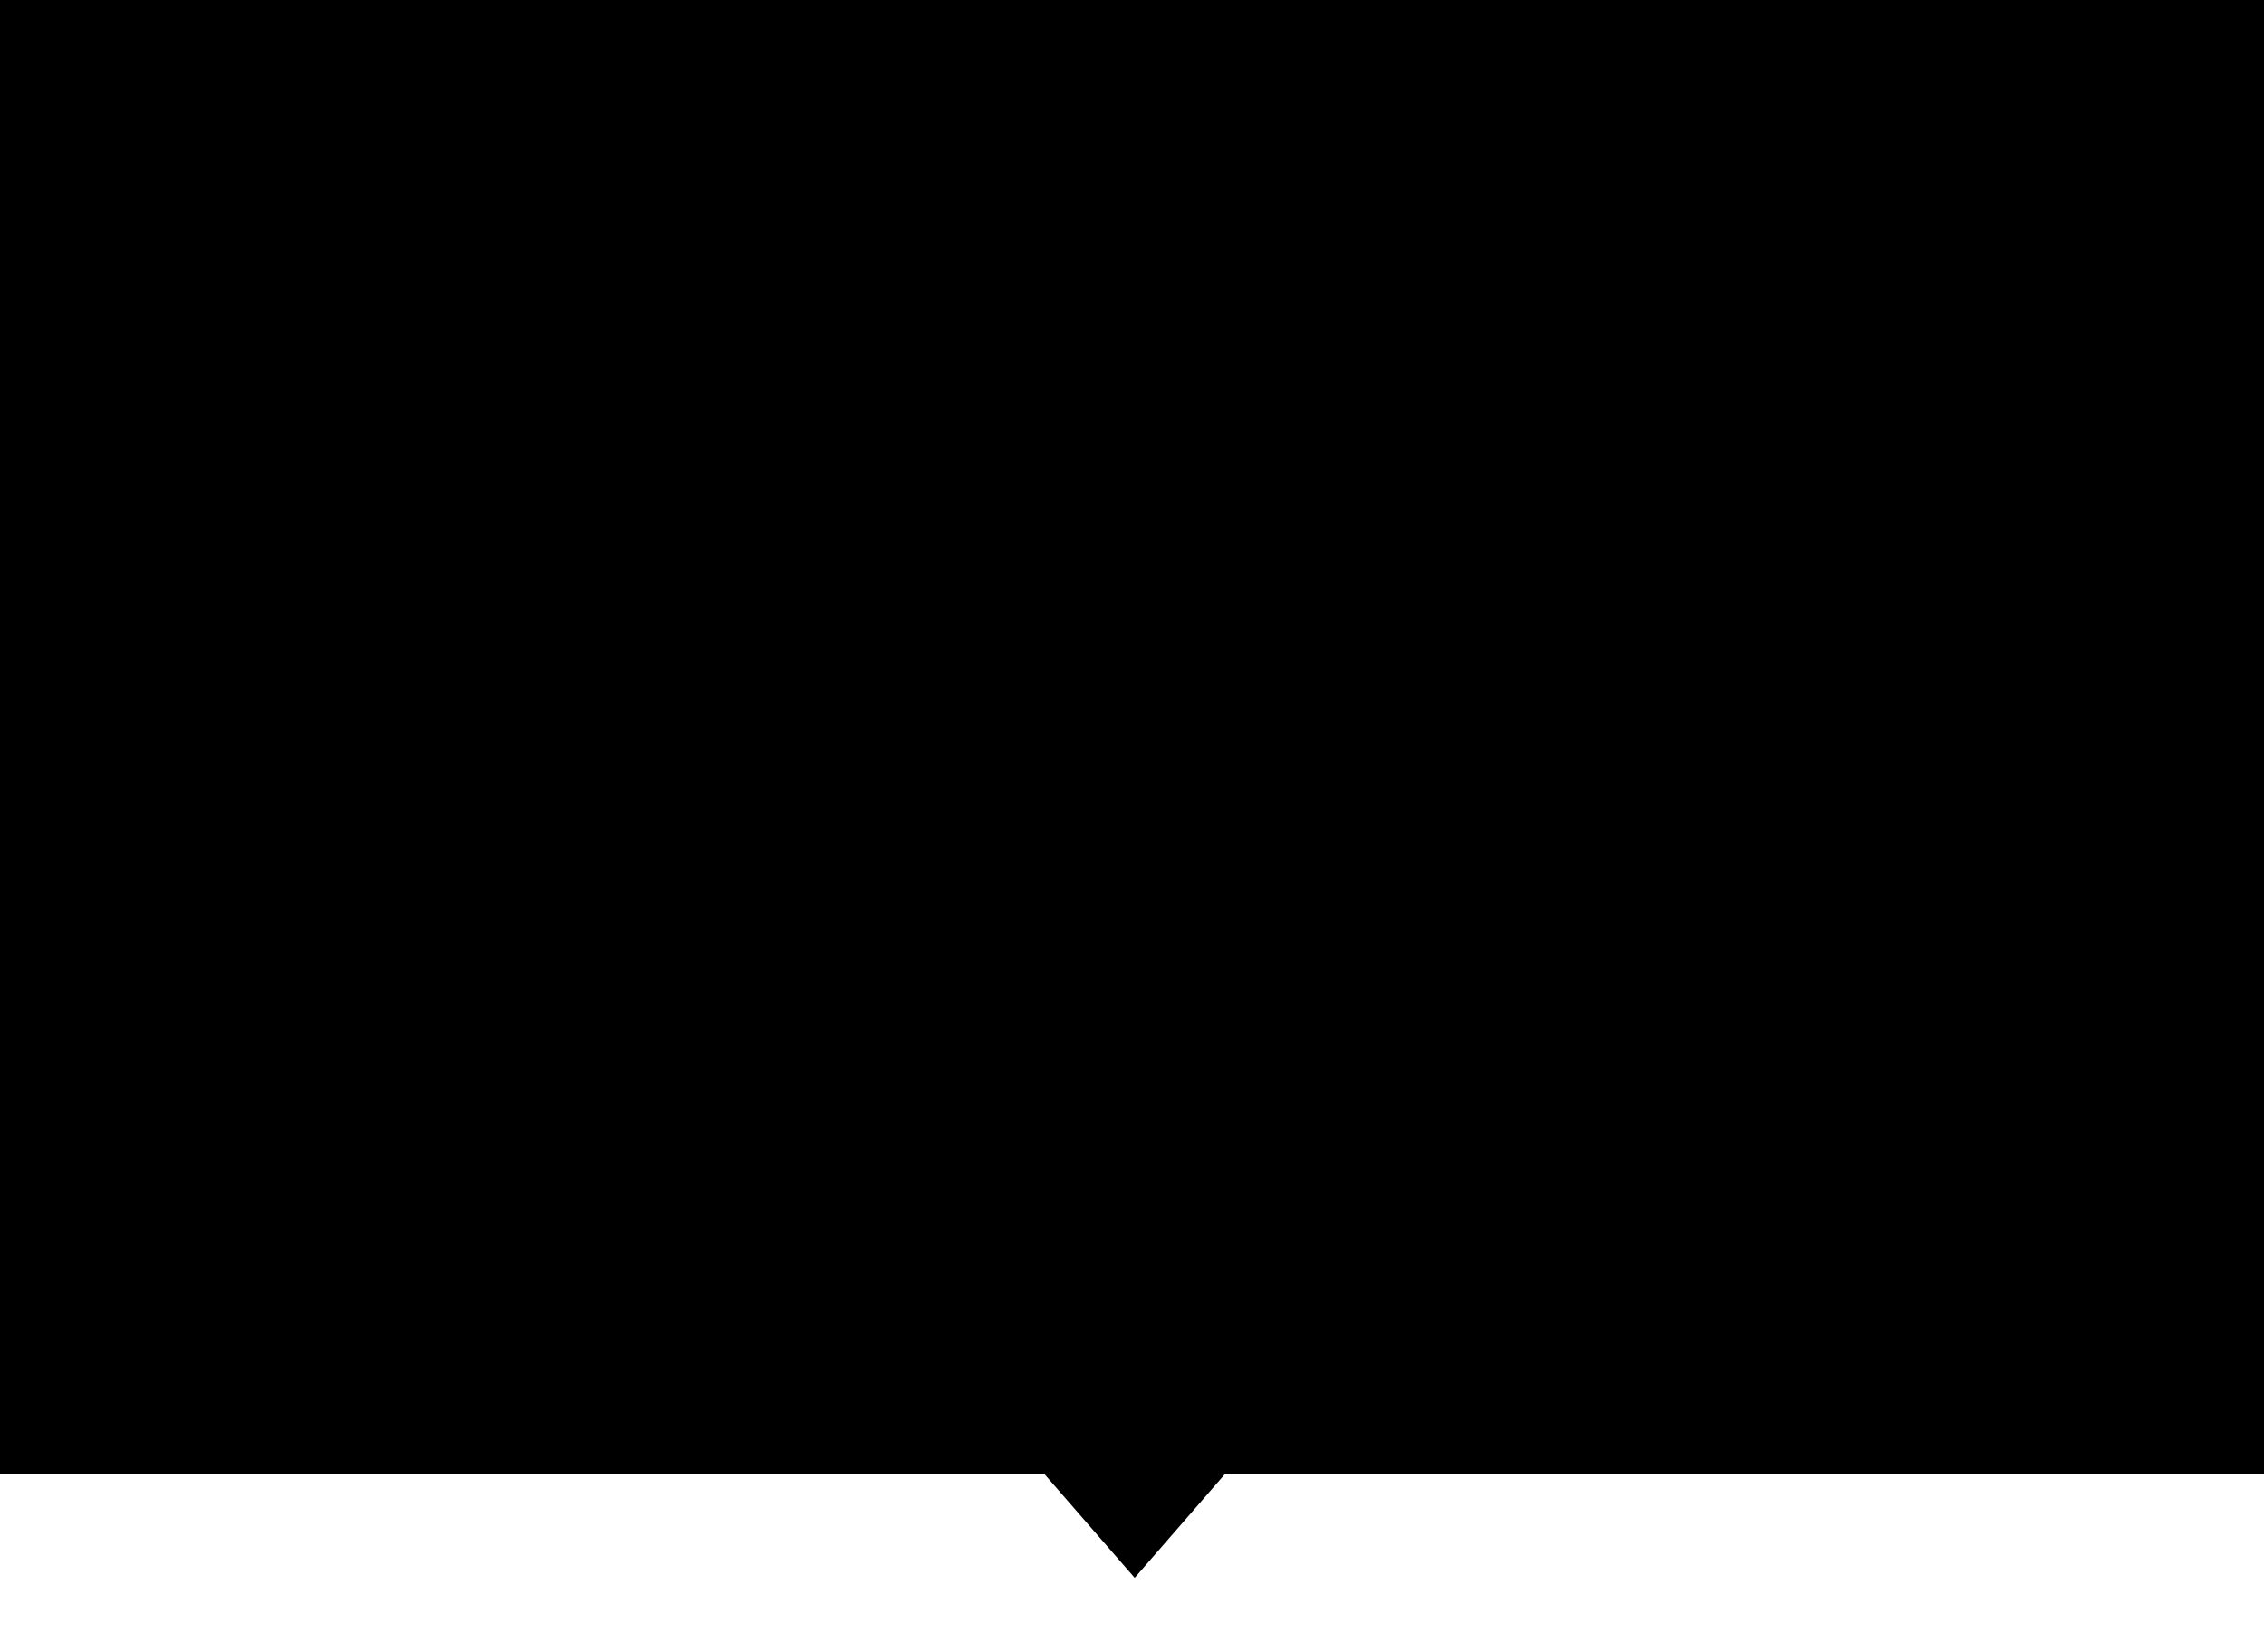
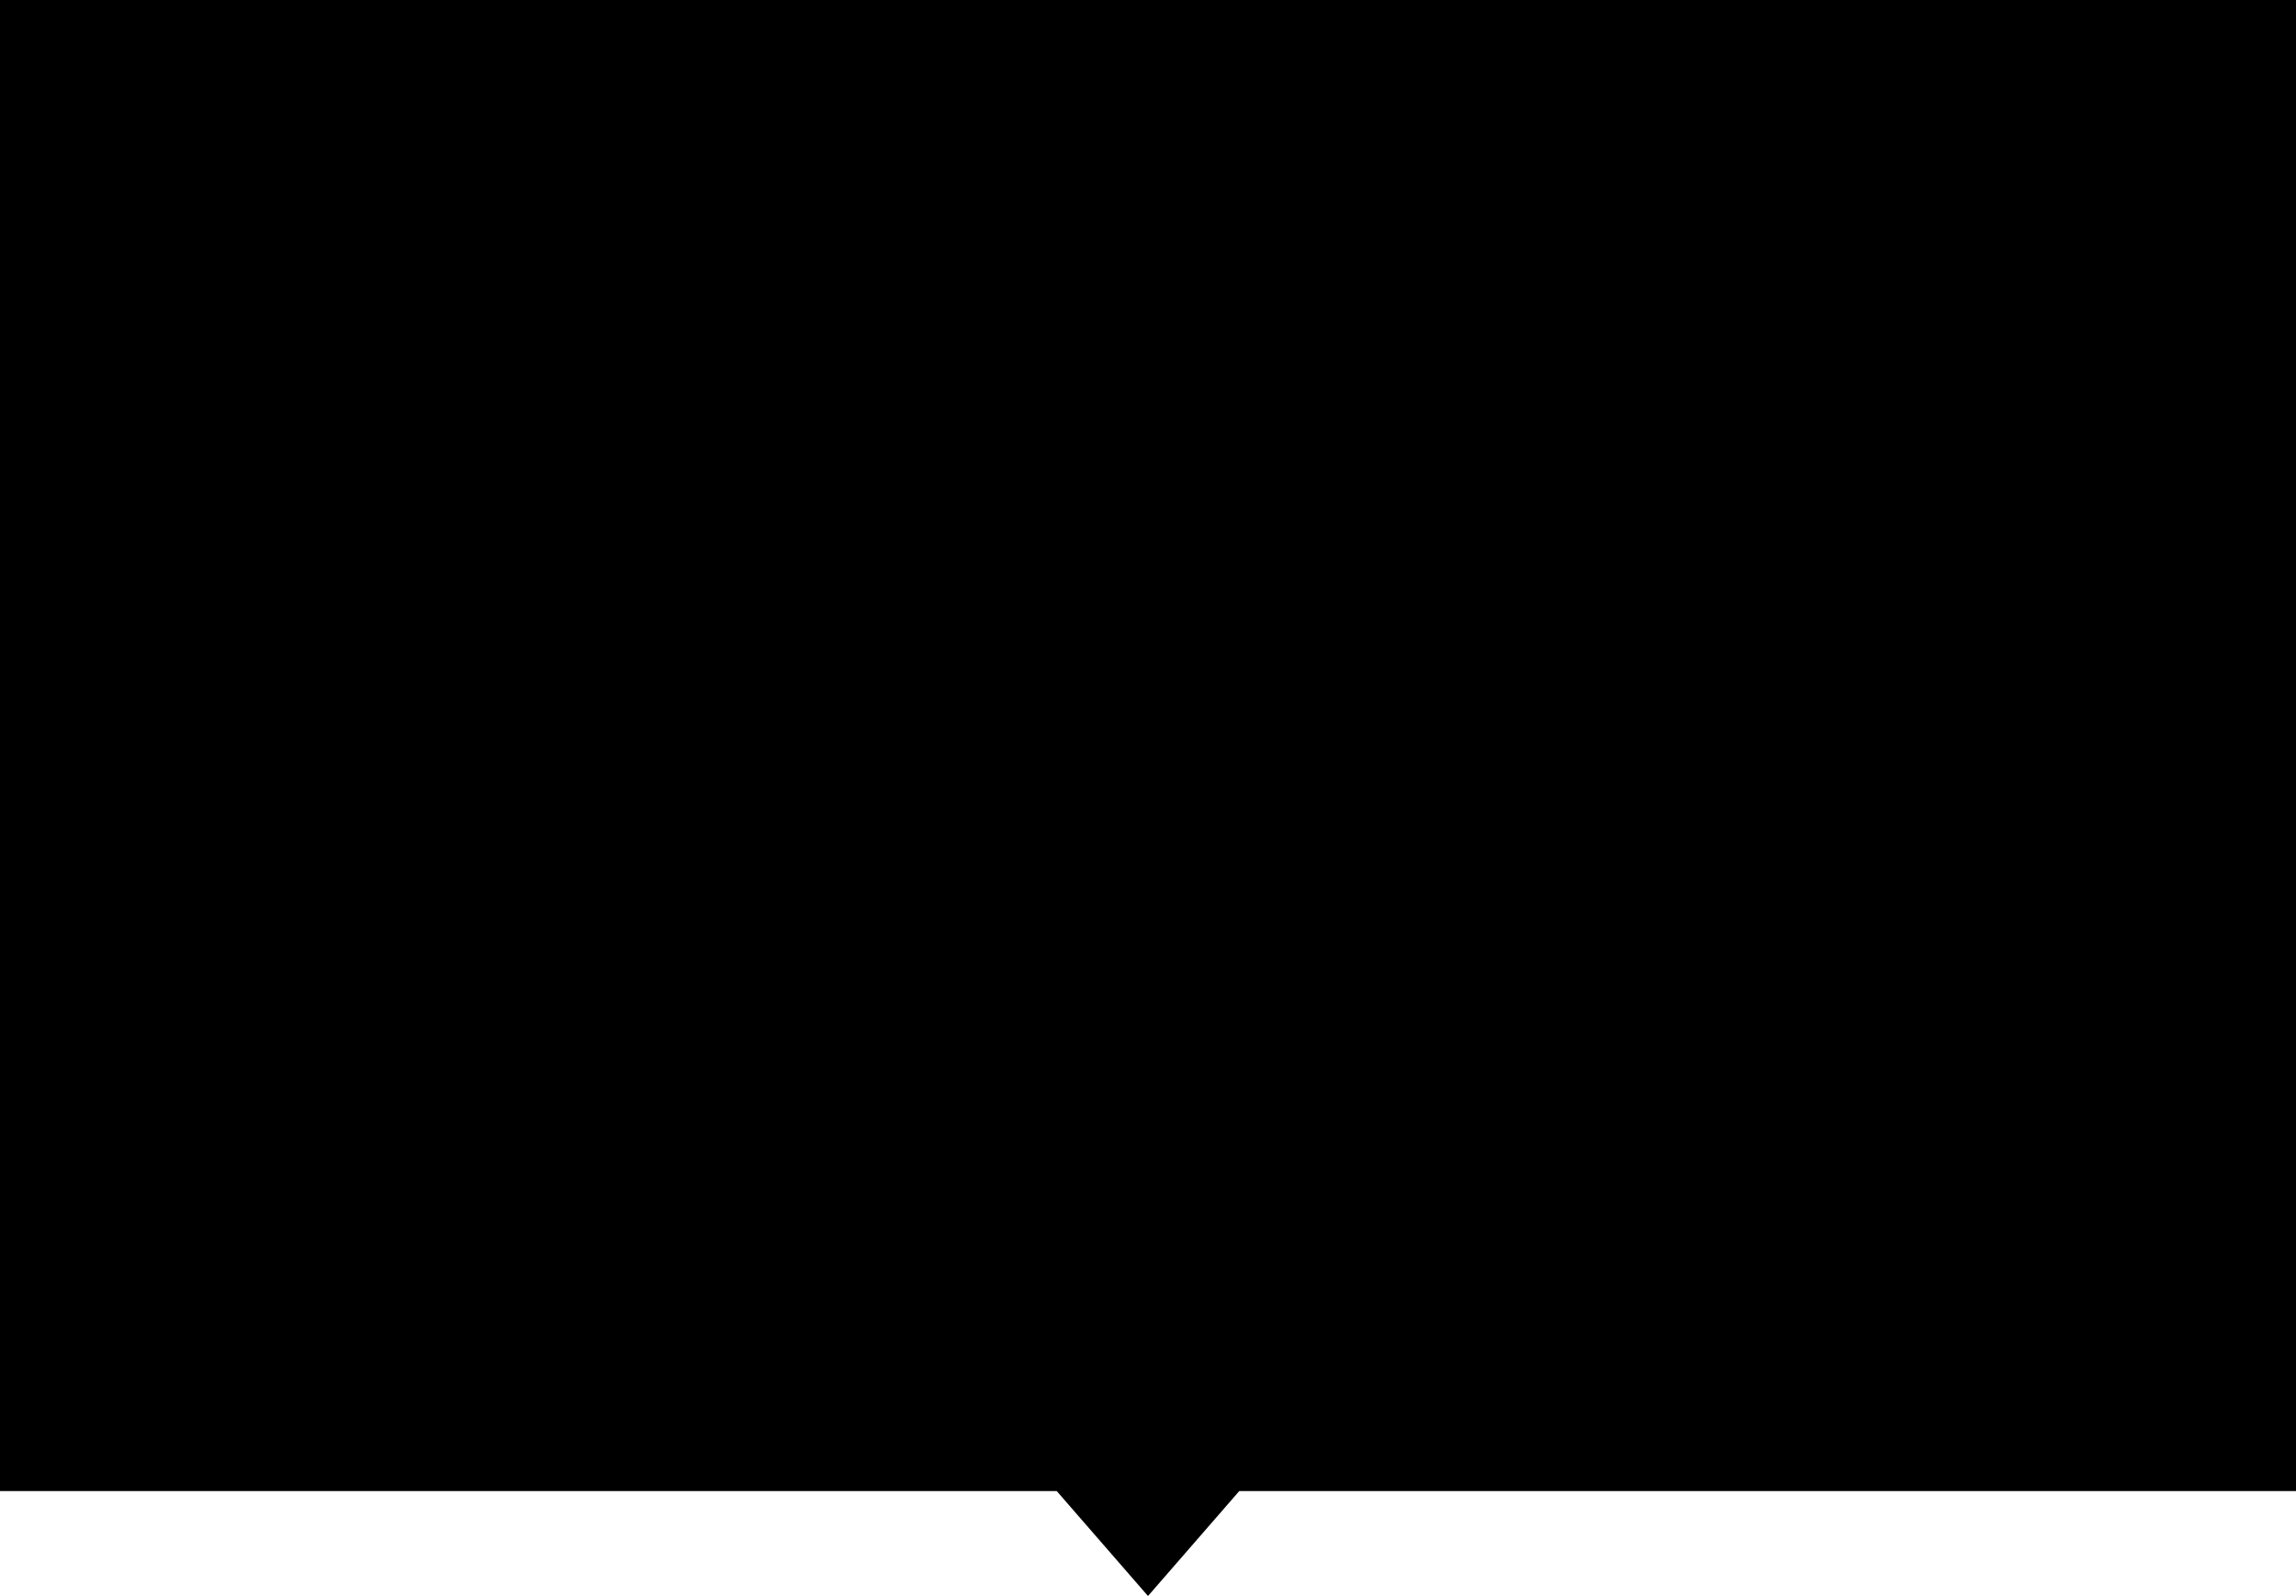
- <svg xmlns="http://www.w3.org/2000/svg" width="210.5mm" height="153.566mm" viewBox="0 0 210.5 153.566" version="1.1" id="svg5">
+ <svg xmlns="http://www.w3.org/2000/svg" width="211mm" height="146.687mm" viewBox="0 0 211 146.687" version="1.1" id="svg5">
  <defs id="defs2" />
  <g id="layer1" transform="translate(0.5)">
    <path id="rect61" style="fill:#000000;stroke:#000000;stroke-width:1;stroke-dasharray:none;stroke-opacity:1" d="m 0,0 v 136.545 h 96.843 l 8.157,9.381 8.157,-9.381 H 210 V 0 Z" />
  </g>
</svg>
